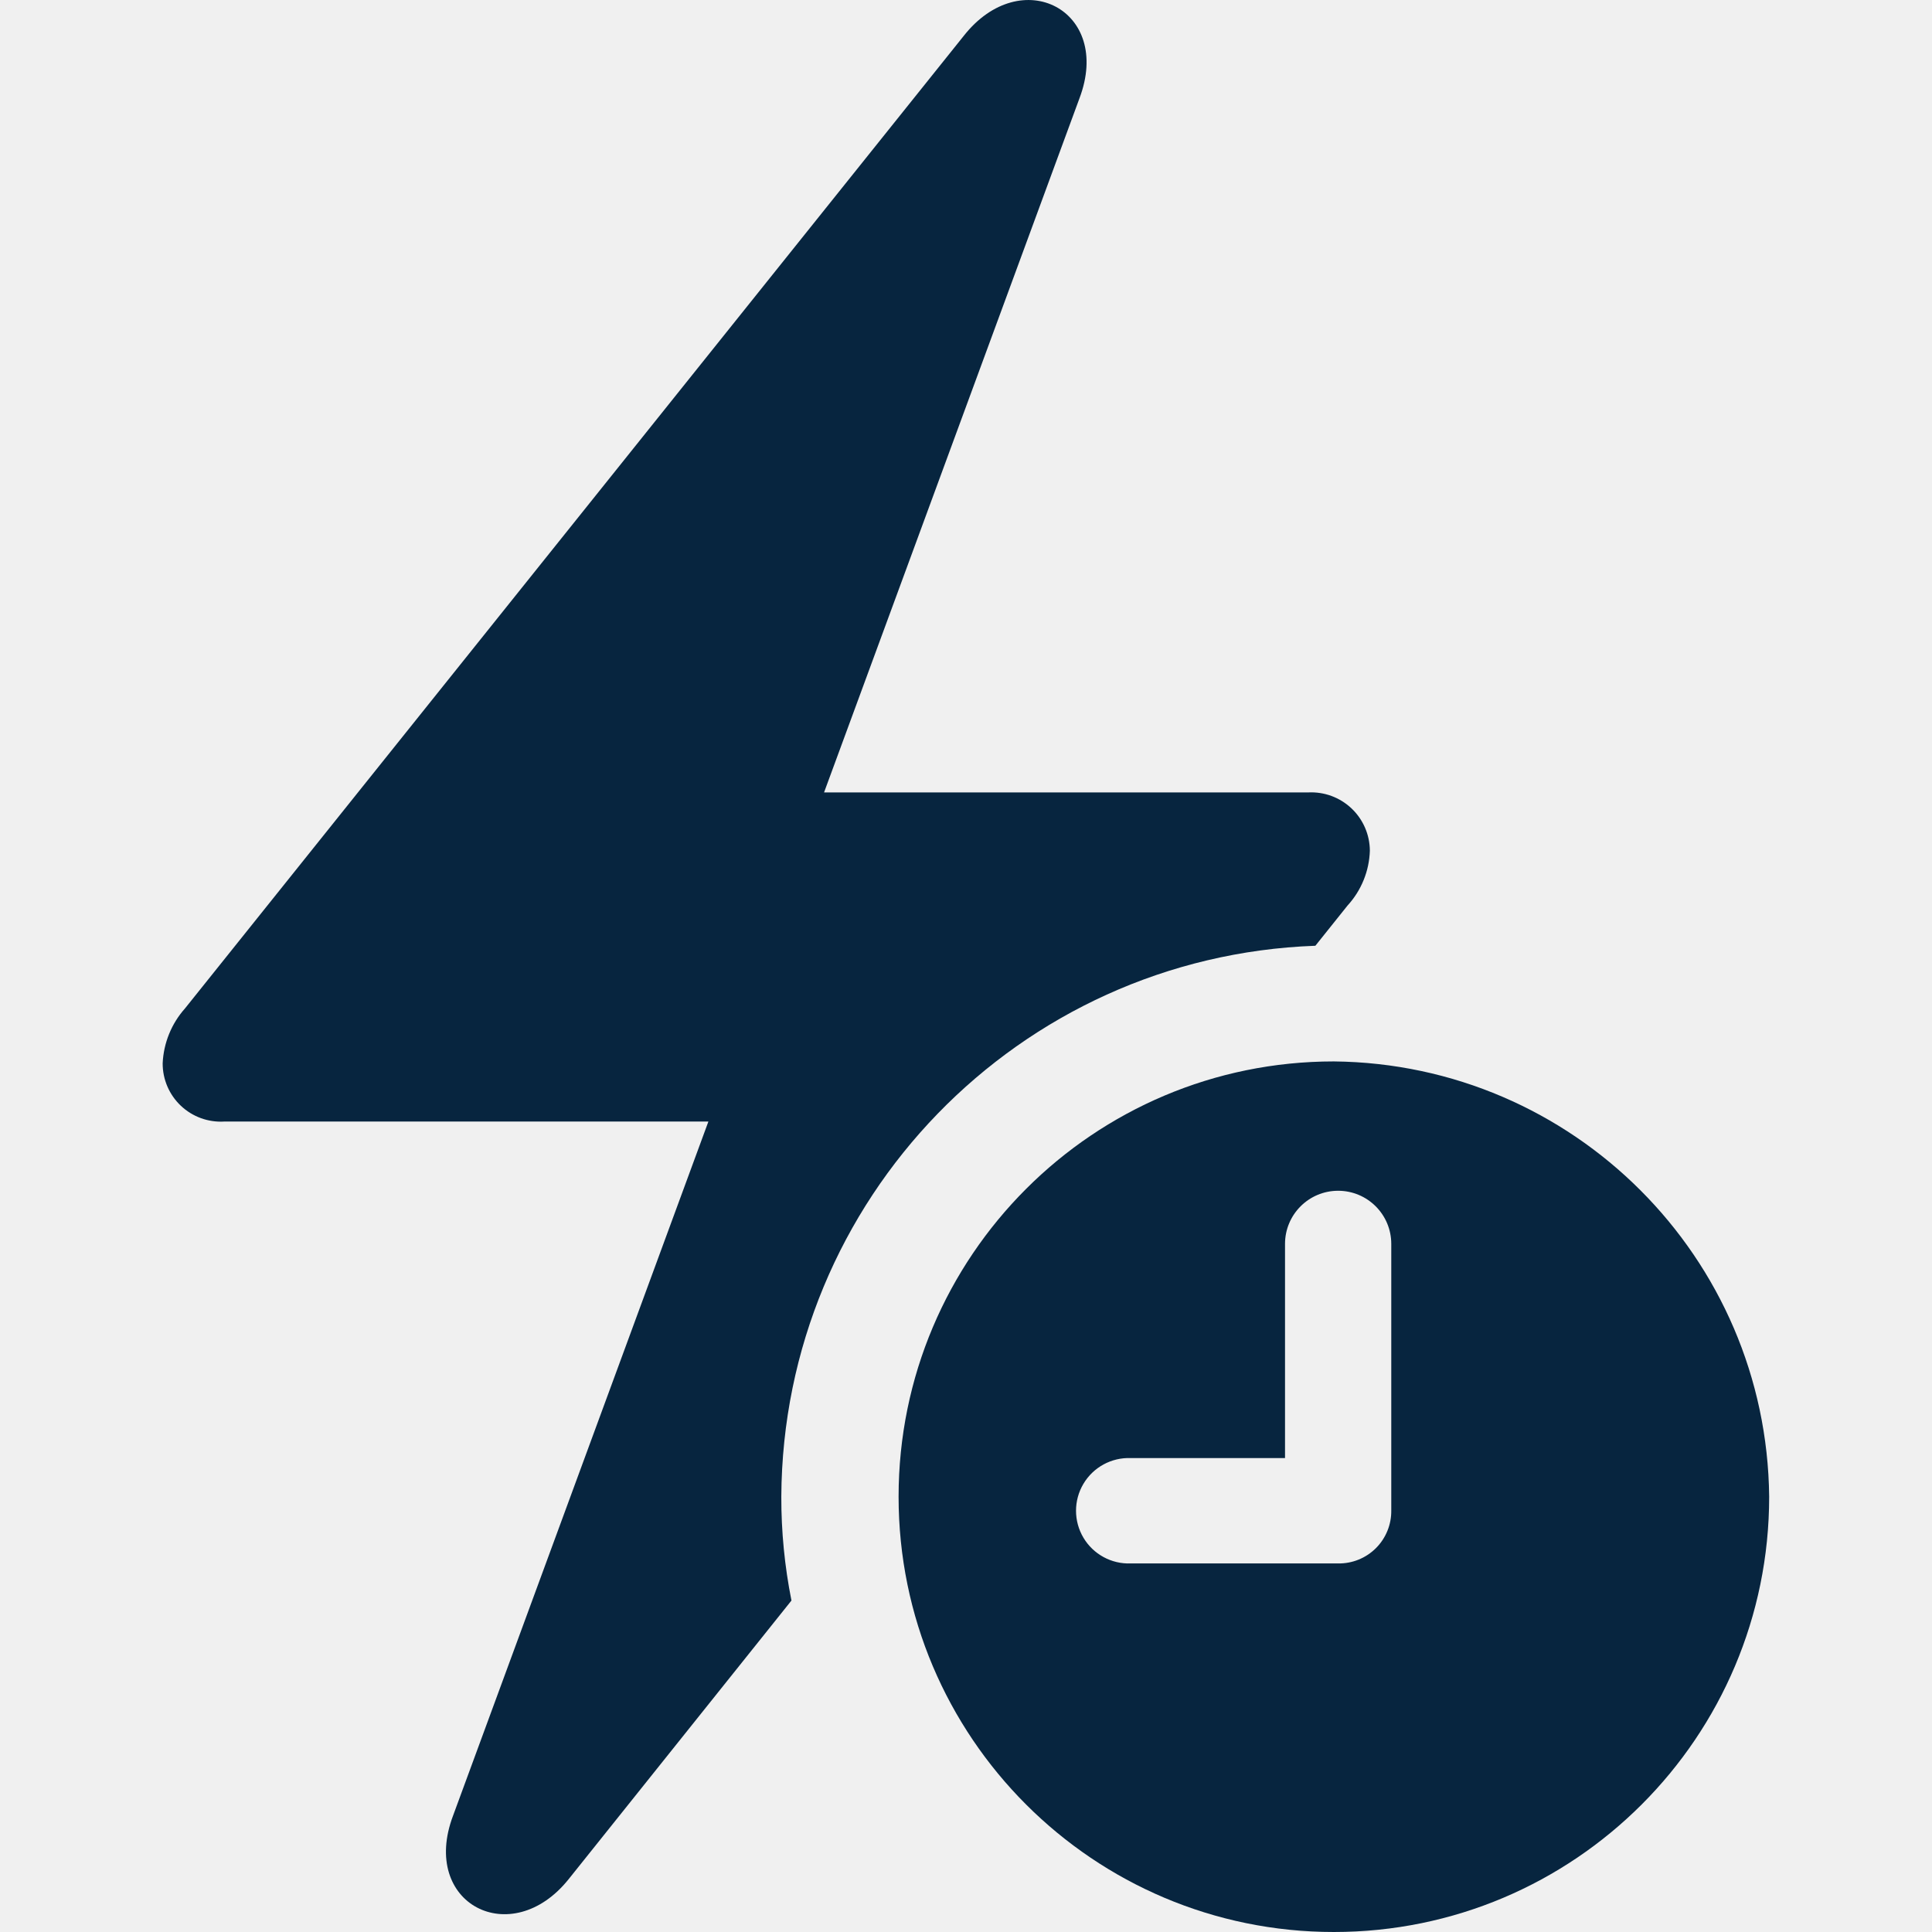
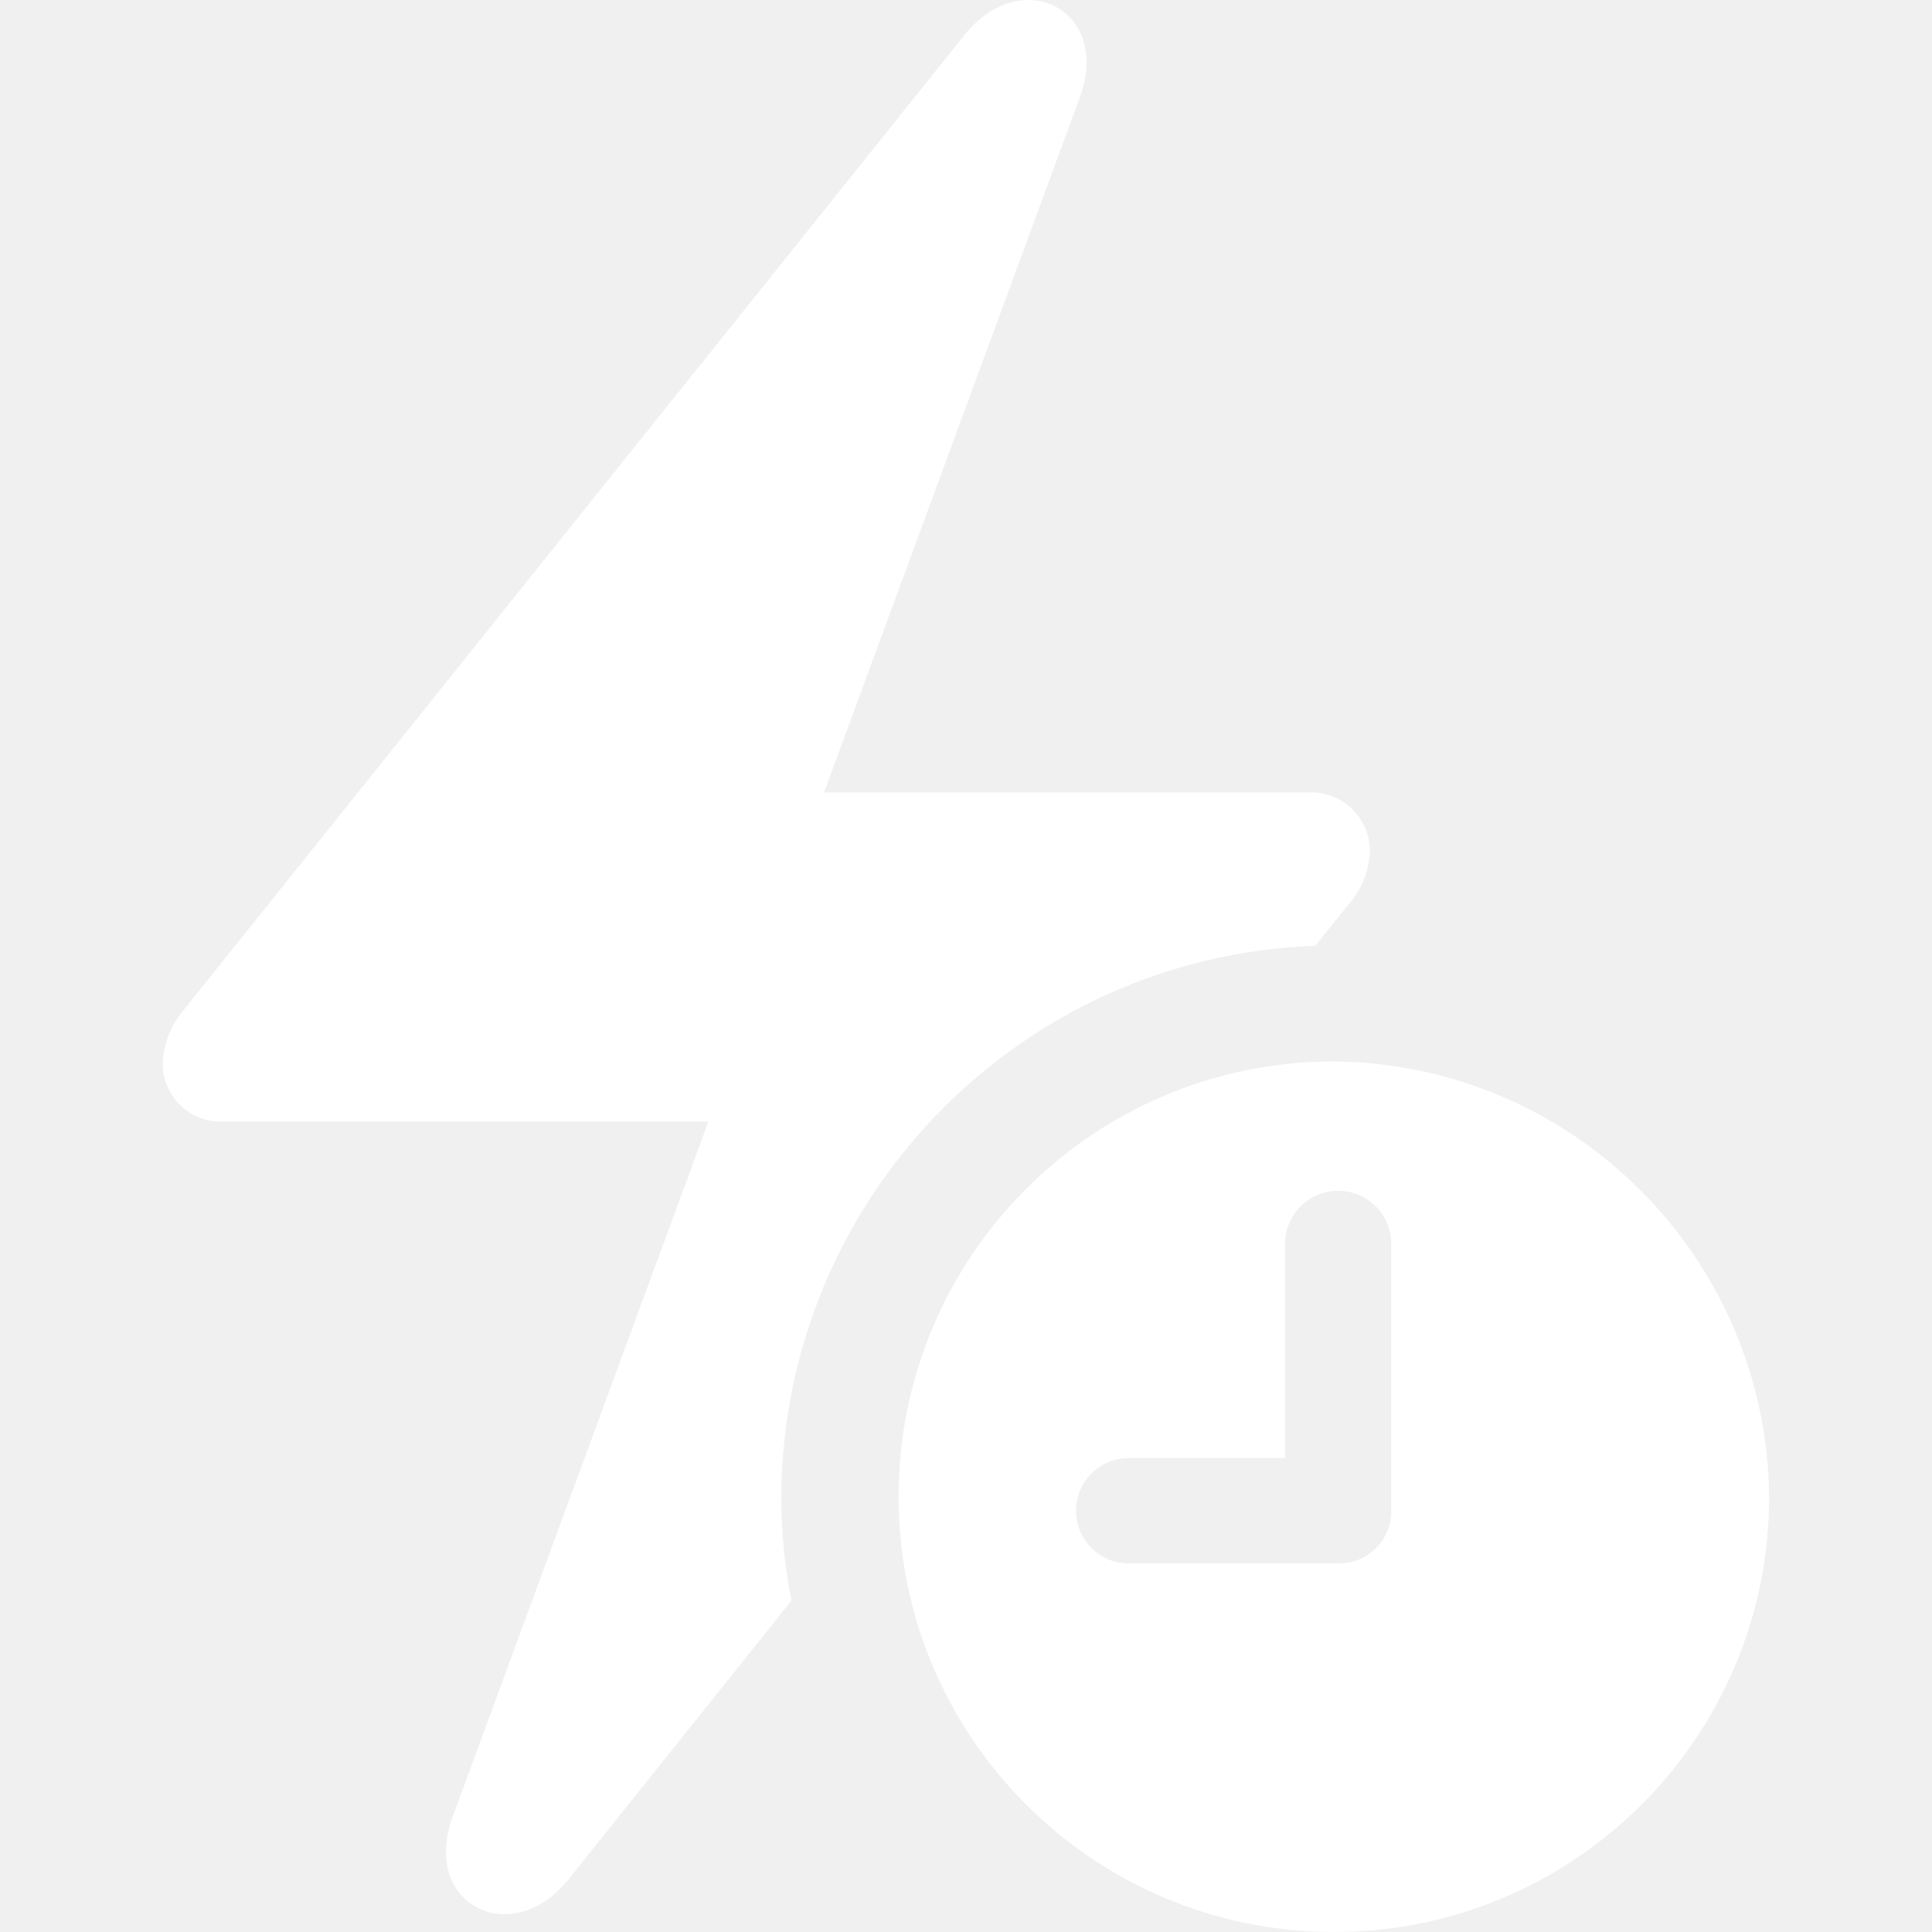
<svg xmlns="http://www.w3.org/2000/svg" width="24" height="24.003" viewBox="0 0 24 24.003">
  <g id="bolt.badge.clock.fill" transform="translate(-5 -1.655)">
-     <rect id="Rectangle_7879" data-name="Rectangle 7879" width="24" height="24.003" transform="translate(5 1.655)" fill="#07253f" opacity="0" />
-     <path id="Path_2746" data-name="Path 2746" d="M18.094,2.877,14.921,11.5h6.015a.729.729,0,0,1,.766.724,1.057,1.057,0,0,1-.277.681l-.4.5a6.884,6.884,0,0,0-6.635,6.844,6.524,6.524,0,0,0,.126,1.291L11.749,25c-.713.894-1.852.309-1.437-.788l3.172-8.623H7.47a.722.722,0,0,1-.766-.724,1.1,1.1,0,0,1,.277-.681L16.657,2.1C17.37,1.195,18.509,1.78,18.094,2.877Z" transform="translate(0.317)" fill="#07253f" />
-     <path id="Path_2747" data-name="Path 2747" d="M27.585,21.58a5.408,5.408,0,1,1-5.408-5.408A5.464,5.464,0,0,1,27.585,21.58Zm-6.015-3.14V21.1H19.654a.655.655,0,1,0,0,1.309h2.576a.65.65,0,0,0,.66-.66V18.439a.66.66,0,0,0-1.32,0Z" transform="translate(-0.605 -1.33)" fill="#07253f" />
+     <rect id="Rectangle_7879" data-name="Rectangle 7879" width="24" height="24.003" transform="translate(5 1.655)" fill="#ffffff" opacity="0" />
+     <path id="Path_2746" data-name="Path 2746" d="M18.094,2.877,14.921,11.5h6.015a.729.729,0,0,1,.766.724,1.057,1.057,0,0,1-.277.681l-.4.5a6.884,6.884,0,0,0-6.635,6.844,6.524,6.524,0,0,0,.126,1.291L11.749,25c-.713.894-1.852.309-1.437-.788l3.172-8.623H7.47a.722.722,0,0,1-.766-.724,1.1,1.1,0,0,1,.277-.681L16.657,2.1C17.37,1.195,18.509,1.78,18.094,2.877Z" transform="translate(0.317)" fill="#ffffff" />
+     <path id="Path_2747" data-name="Path 2747" d="M27.585,21.58a5.408,5.408,0,1,1-5.408-5.408A5.464,5.464,0,0,1,27.585,21.58Zm-6.015-3.14V21.1H19.654a.655.655,0,1,0,0,1.309h2.576a.65.65,0,0,0,.66-.66V18.439a.66.66,0,0,0-1.32,0Z" transform="translate(-0.605 -1.33)" fill="#ffffff" />
  </g>
</svg>
